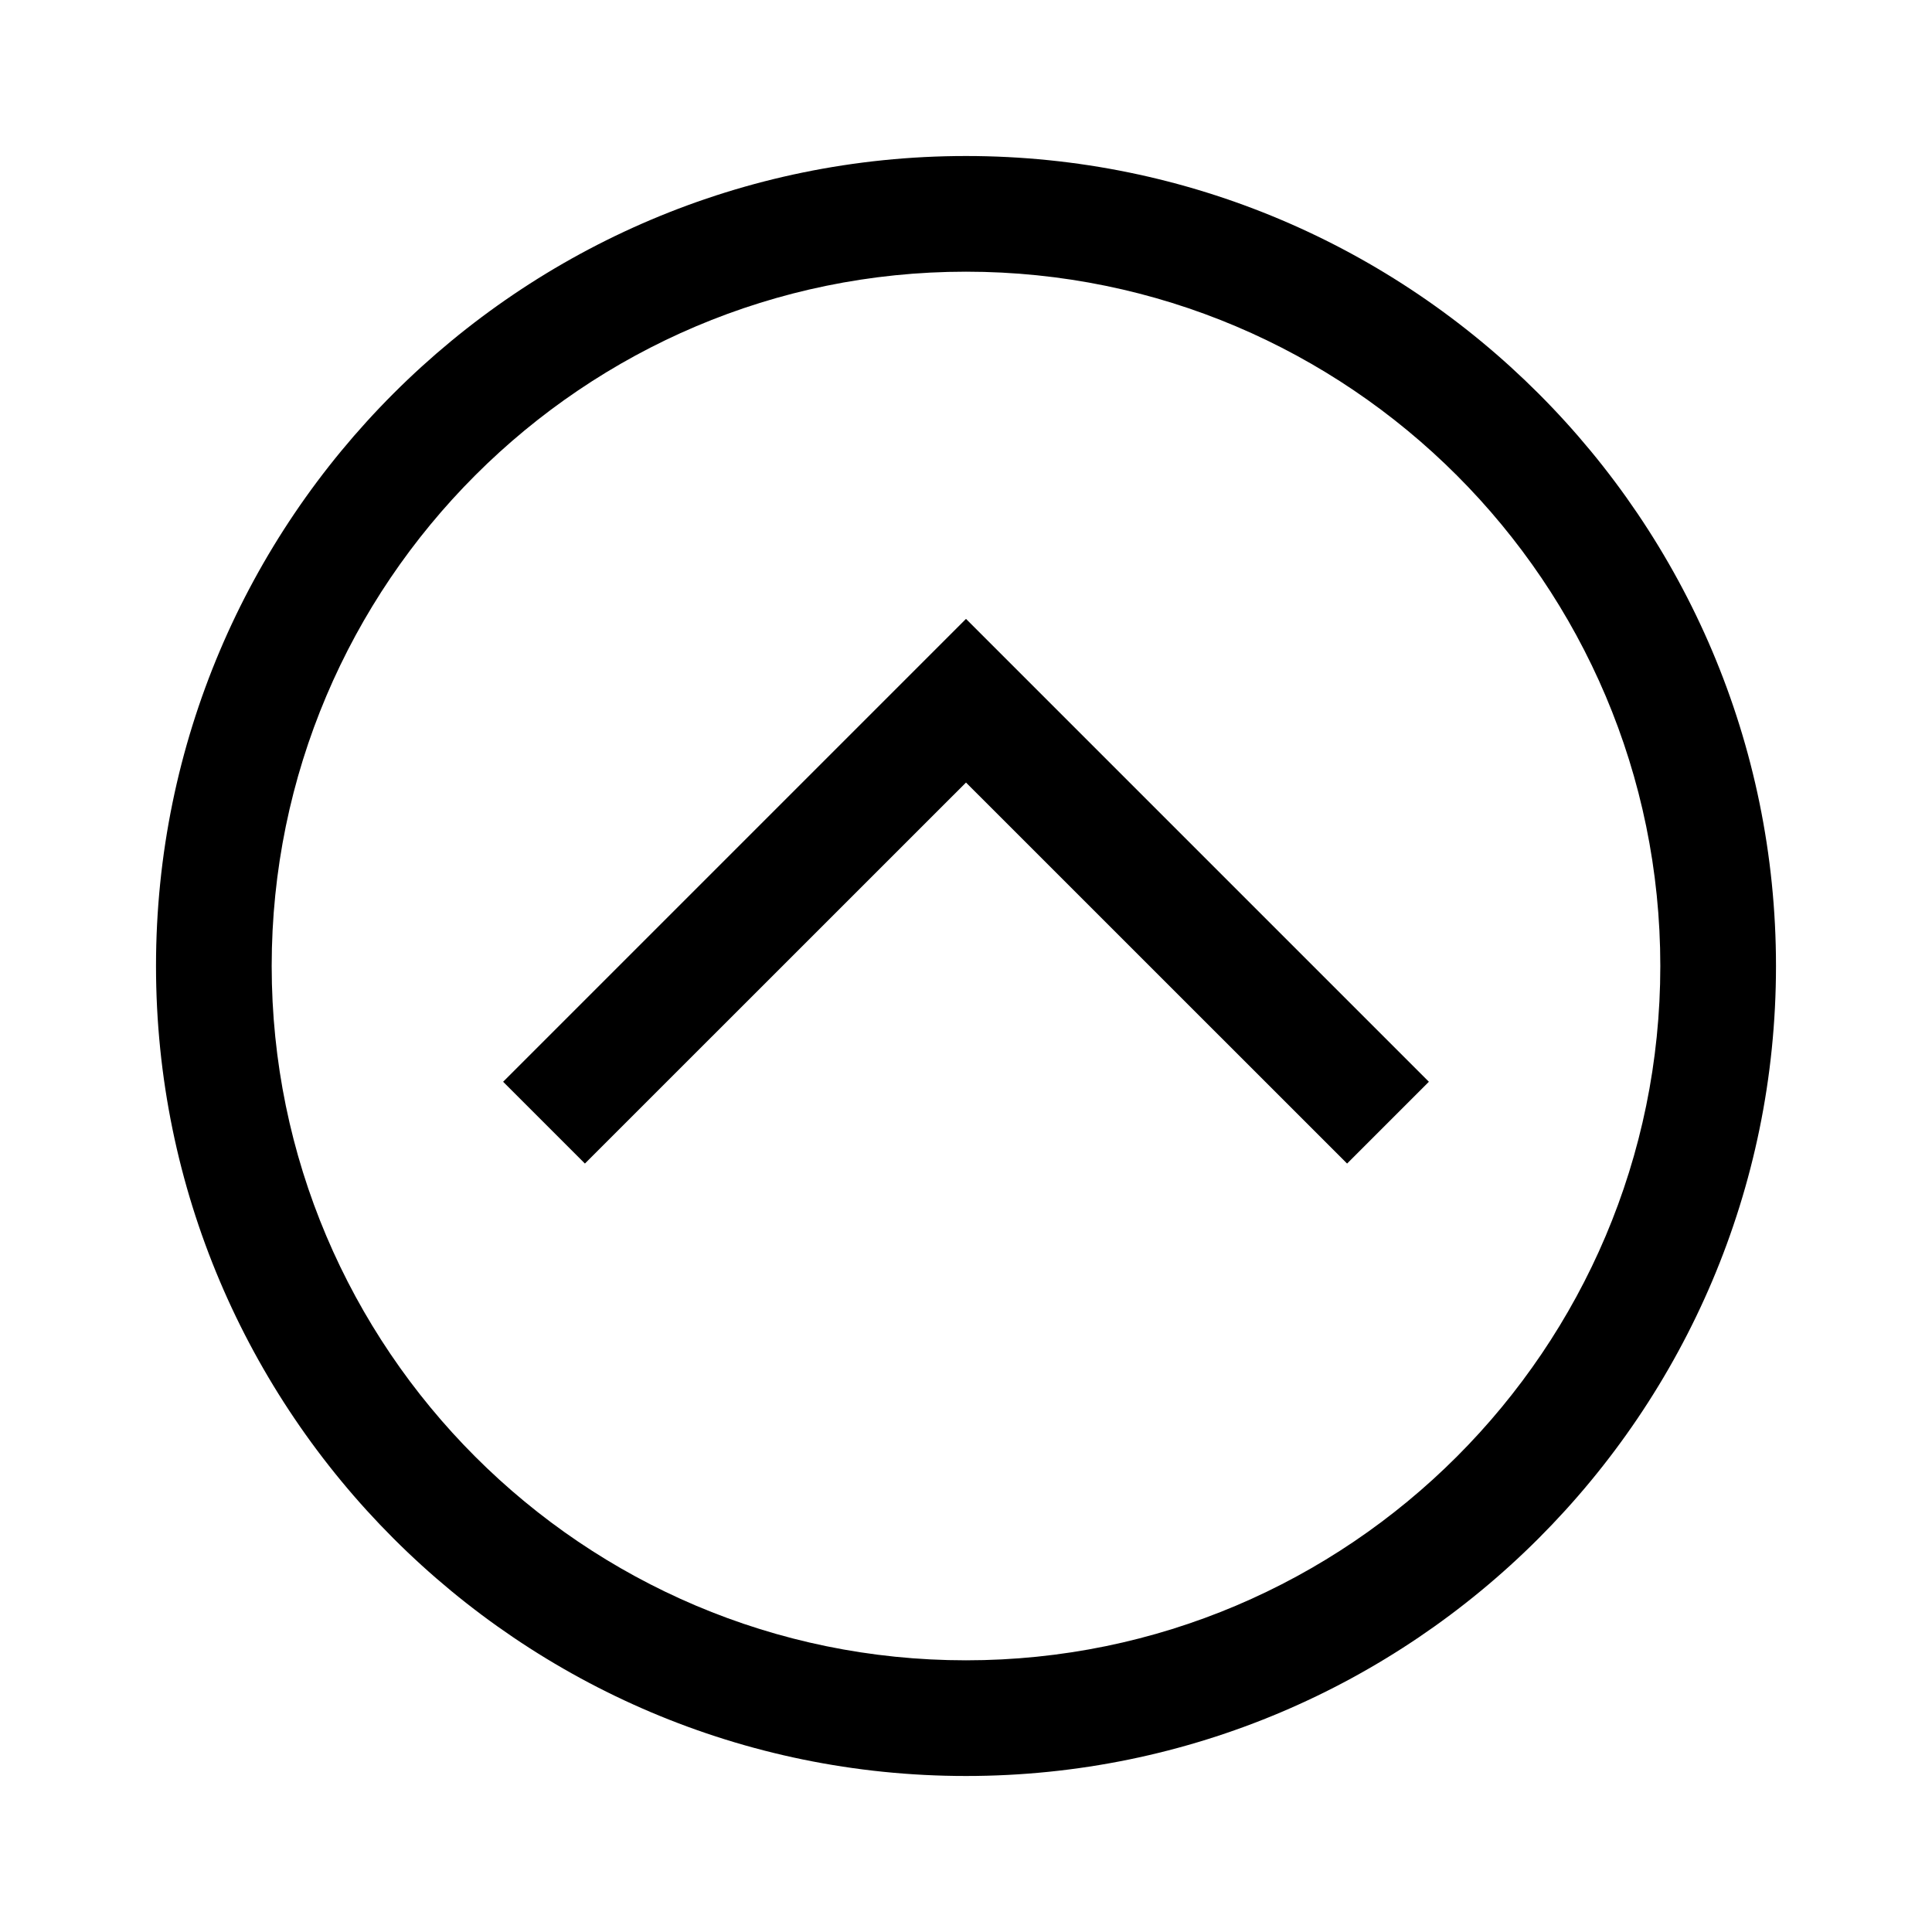
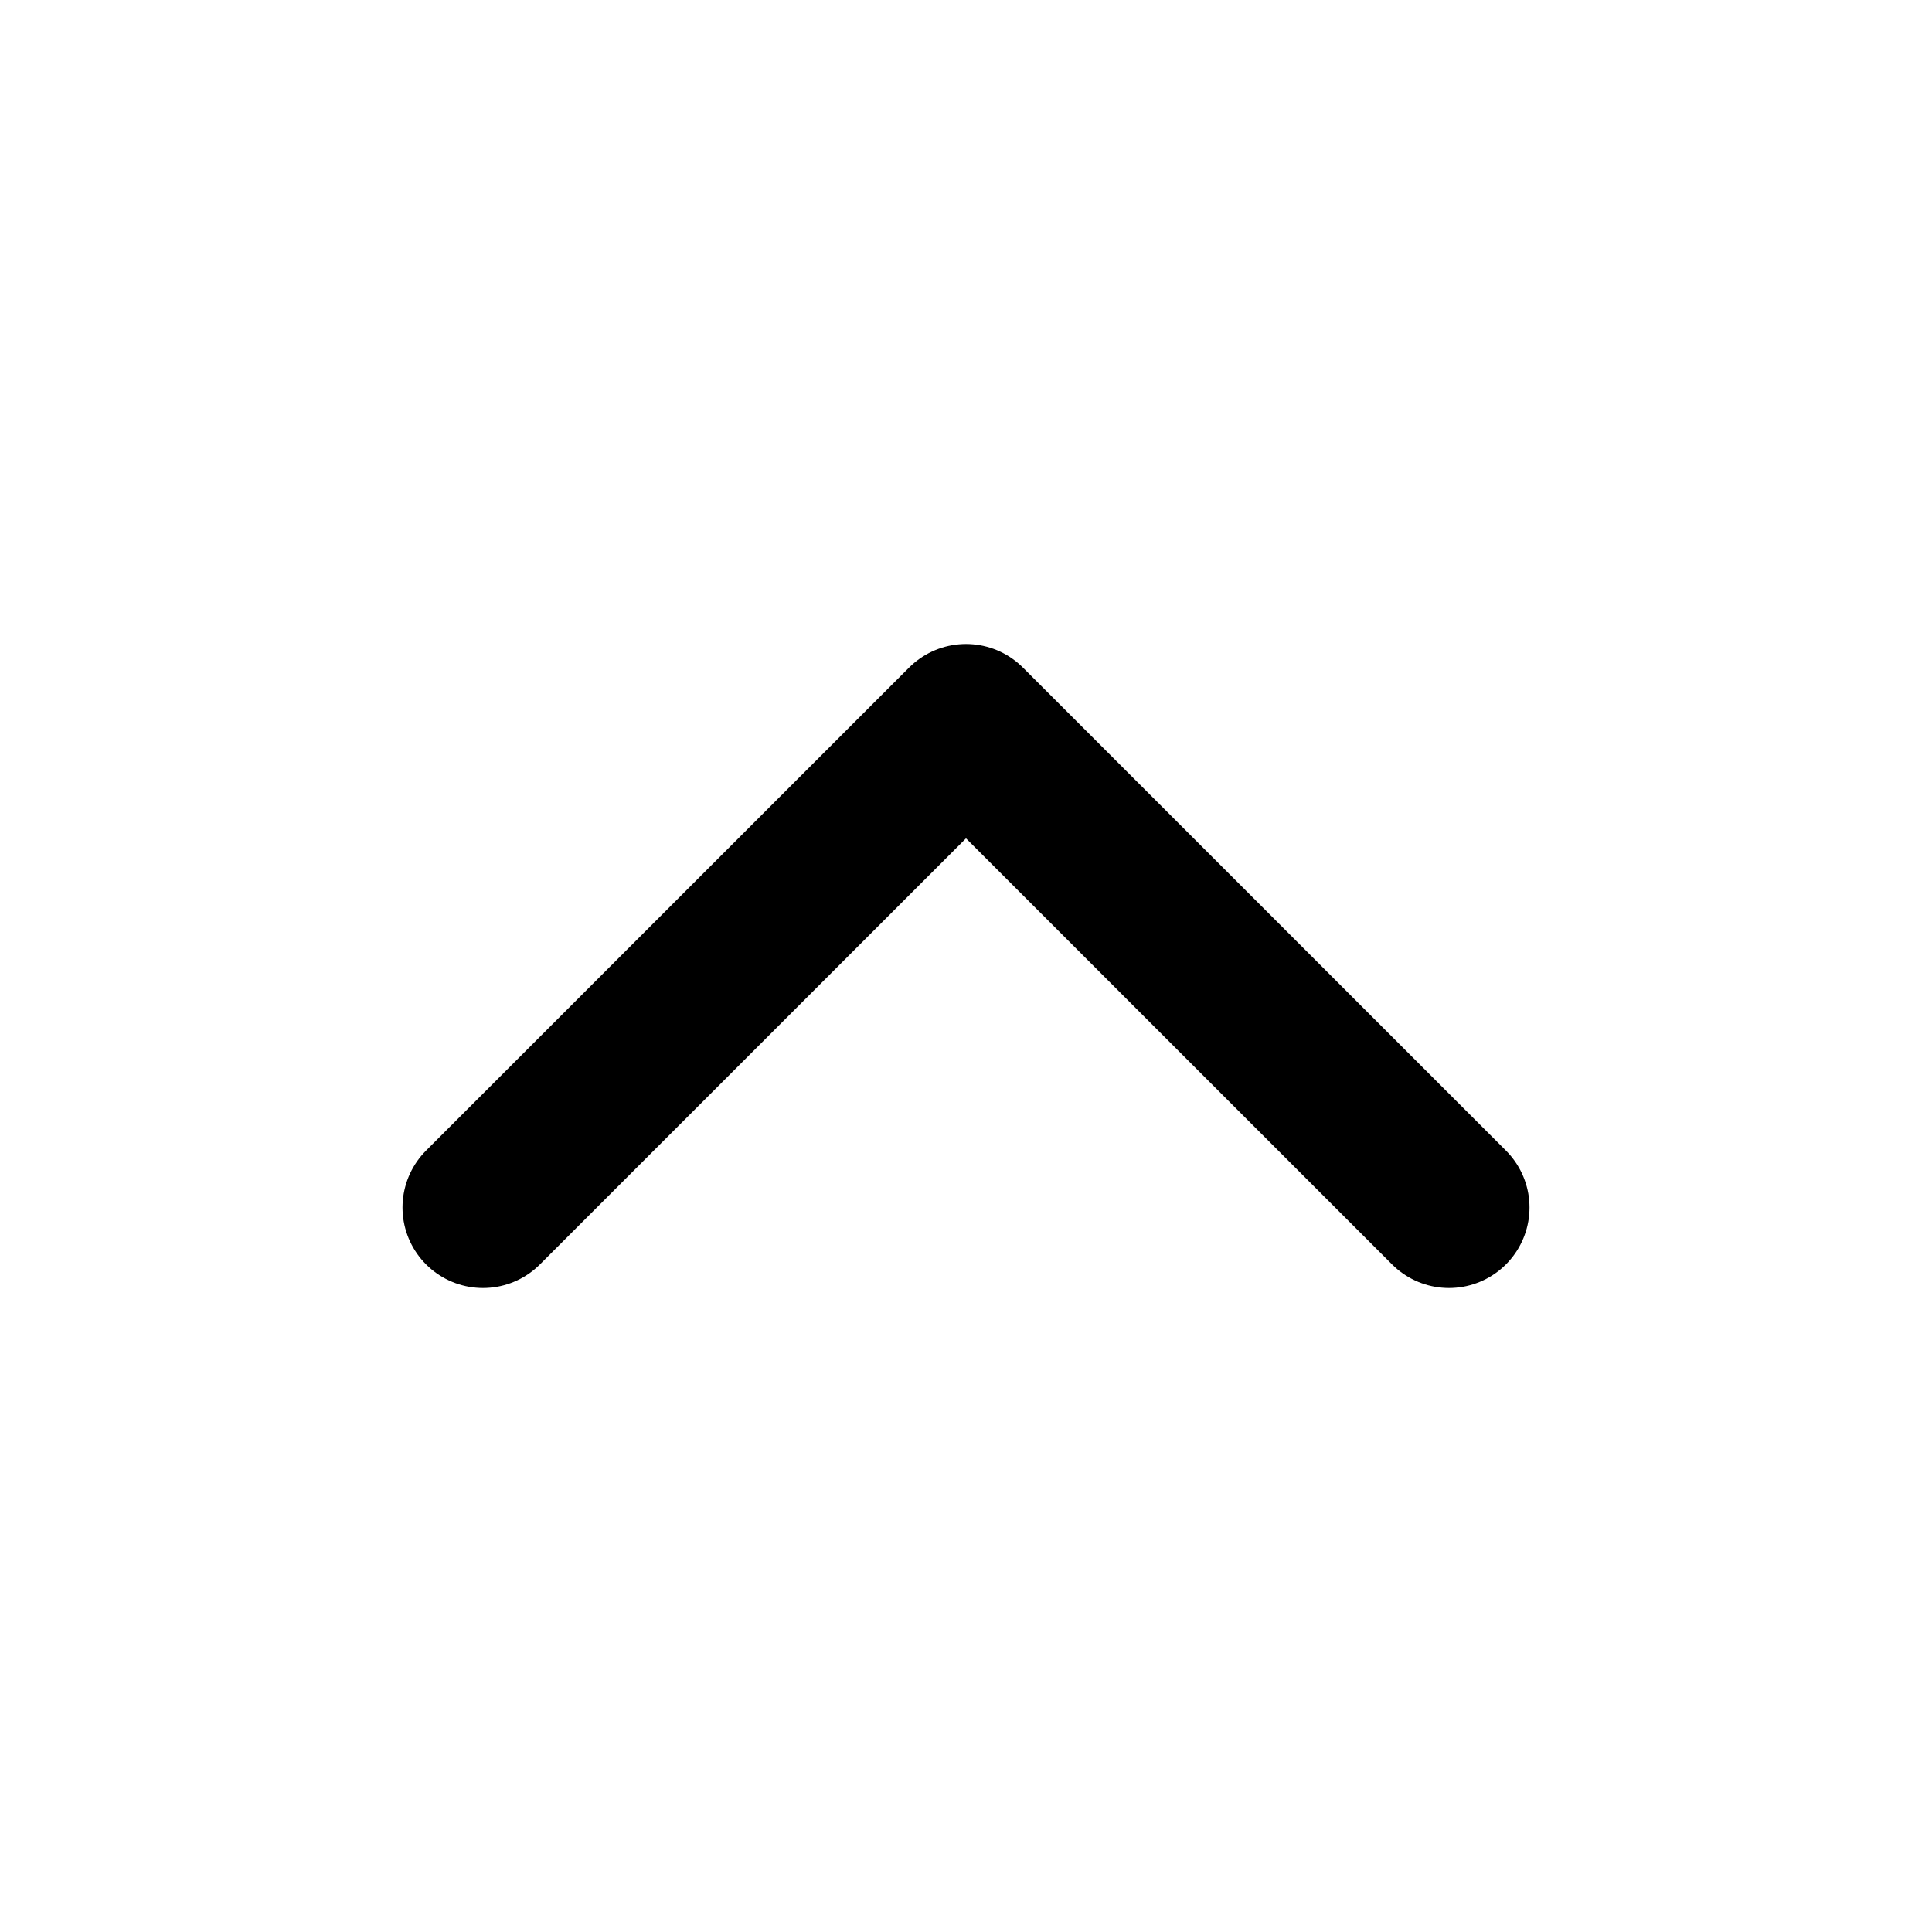
- <svg xmlns="http://www.w3.org/2000/svg" id="Chevron-Up-Outline--Streamline-Carbon.svg" viewBox="-0.5 -0.5 24 24" height="24" width="24">
-   <defs />
-   <path d="M6.766 13.954 11.5 9.221l4.734 4.733L17.25 12.938l-5.75 -5.75 -5.75 5.75 1.016 1.016z" stroke-width="1" />
-   <path d="M21.562 11.5c0 5.549 -4.514 10.062 -10.062 10.062S1.438 17.049 1.438 11.5 5.951 1.438 11.5 1.438s10.062 4.514 10.062 10.062ZM2.875 11.5c0 4.756 3.869 8.625 8.625 8.625s8.625 -3.869 8.625 -8.625S16.256 2.875 11.5 2.875 2.875 6.744 2.875 11.5Z" stroke-width="1" />
-   <path id="_Transparent_Rectangle_" d="M0 0h23v23H0Z" fill="none" stroke-width="1" />
+ <svg xmlns="http://www.w3.org/2000/svg" width="24" height="24" viewBox="0 0 24 24" fill="none" stroke="currentColor" stroke-width="2" stroke-linecap="round" stroke-linejoin="round" class="feather feather-chevron-up">
+   <polyline points="18 15 12 9 6 15" />
</svg>
